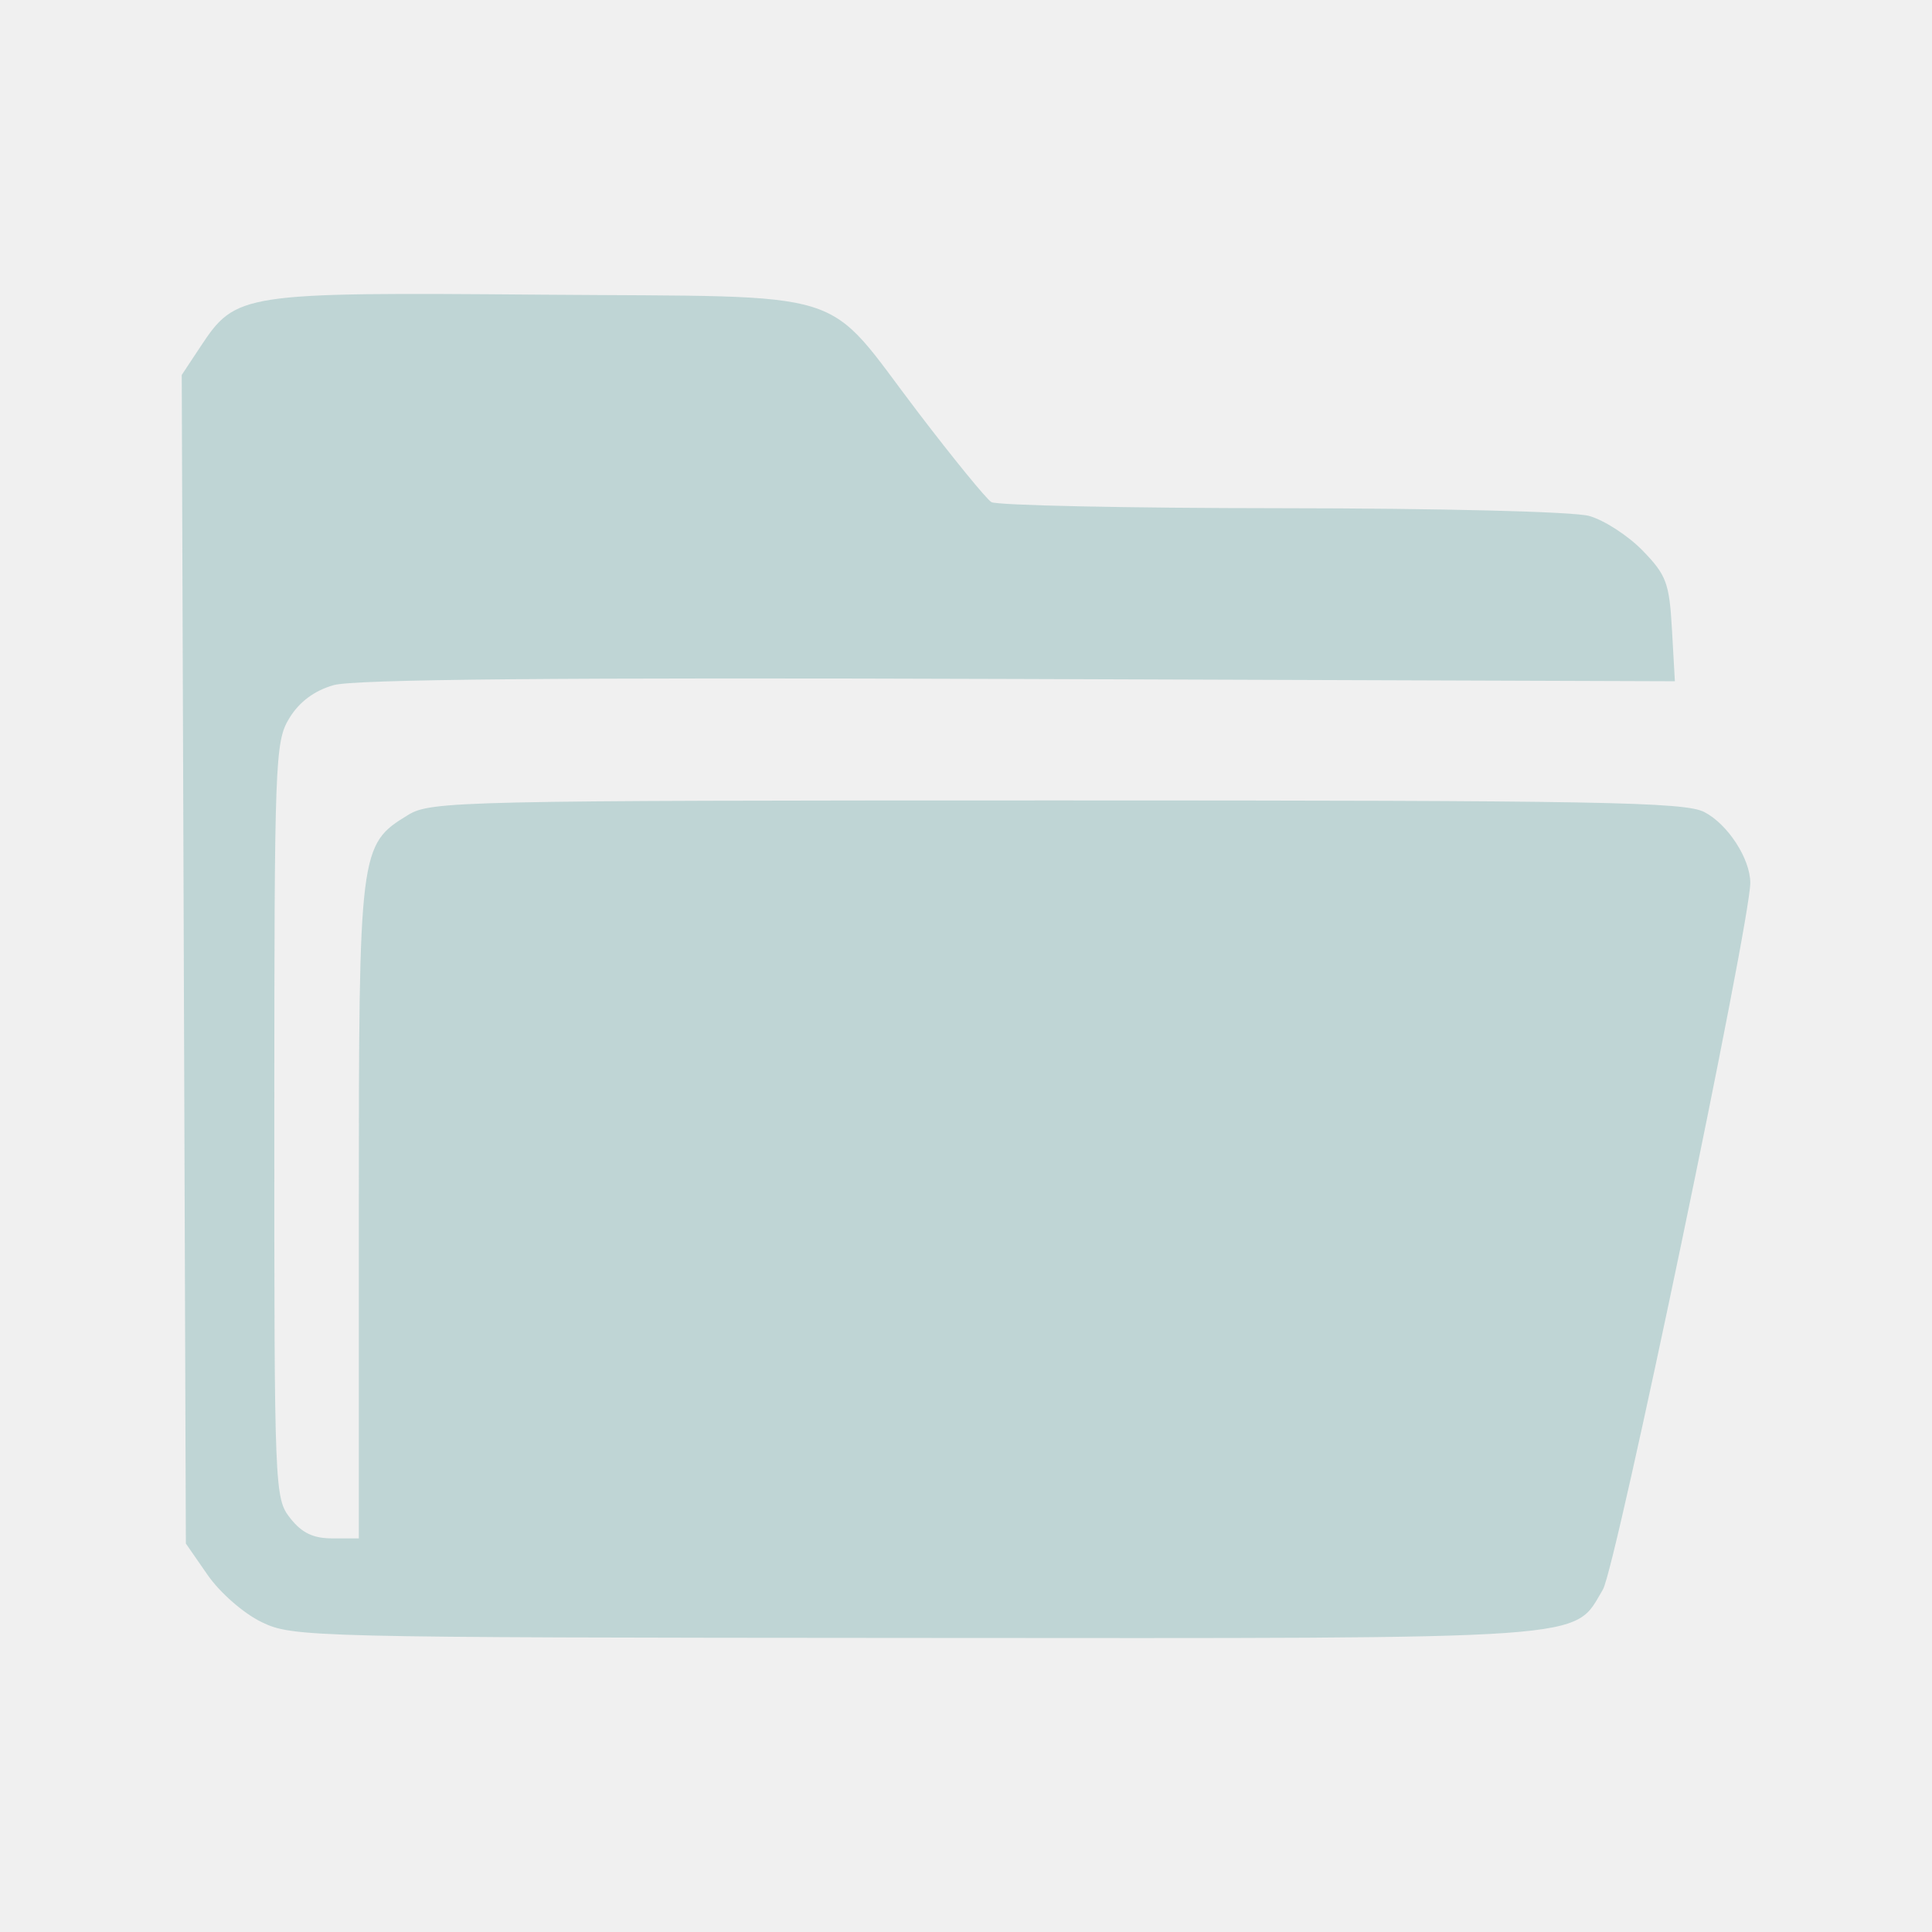
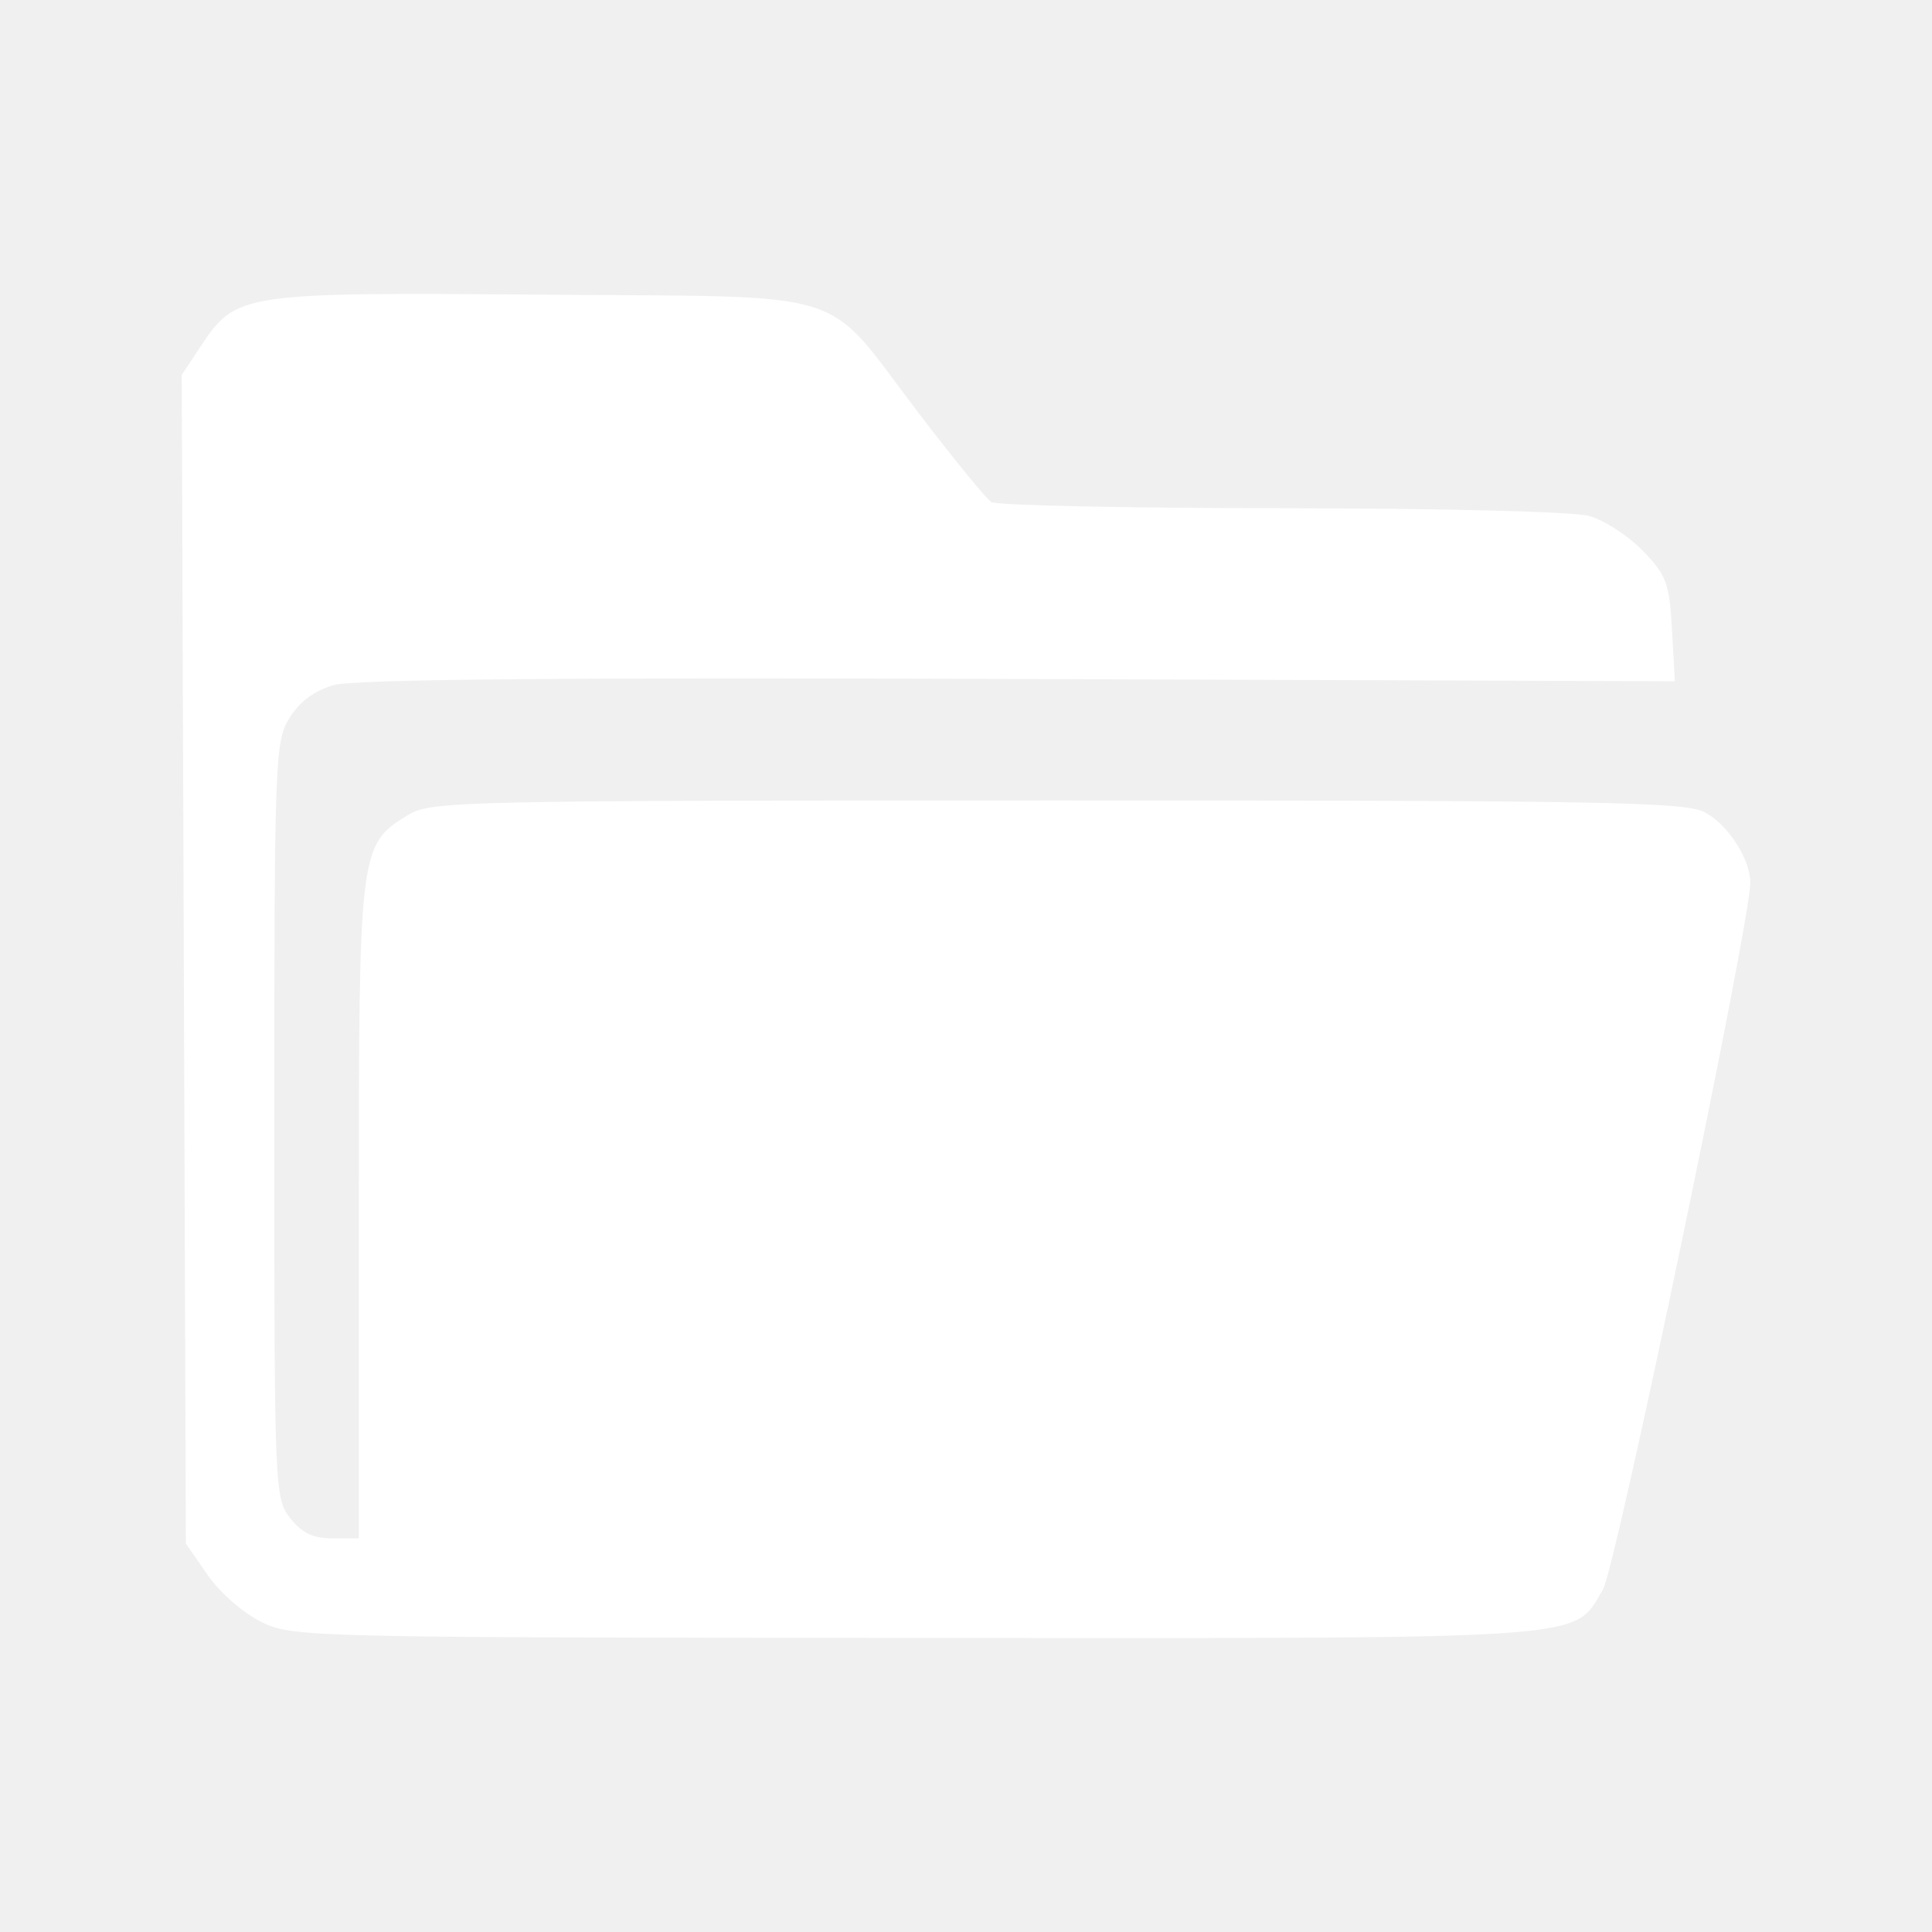
<svg xmlns="http://www.w3.org/2000/svg" width="47.849mm" height="47.849mm" viewBox="-5.742 -5.742 59.332 59.332" version="1.1" id="svg1">
  <defs id="defs1" />
  <g id="layer1" transform="translate(-78.84583,-124.6188)">
    <g id="g115" transform="matrix(0.3229933,0,0,0.3229933,-11.42714,19.68299)" style="display:inline">
-       <path style="fill:#bfd5d5;fill-opacity:1" d="m 286.573,461.33 c -1.705,-0.827 -3.954,-2.792 -5.116,-4.469 l -2.074,-2.993 -0.196,-55.555 -0.196,-55.555 1.776,-2.683 c 3.385,-5.115 3.839,-5.184 32.536,-4.949 30.011,0.246 26.524,-0.848 35.721,11.216 3.329,4.366 6.453,8.193 6.944,8.505 0.49,0.312 12.897,0.573 27.57,0.582 15.214,0.009 27.791,0.325 29.269,0.735 1.425,0.396 3.717,1.882 5.093,3.302 2.255,2.327 2.53,3.069 2.781,7.499 l 0.278,4.917 -62.382,-0.216 c -43.809,-0.152 -63.208,0.023 -65.158,0.588 -1.841,0.533 -3.255,1.59 -4.2,3.14 -1.36,2.231 -1.424,3.941 -1.427,38.234 -0.003,35.213 0.026,35.935 1.512,37.824 1.11,1.411 2.184,1.926 4.02,1.926 h 2.505 v -31.136 c 0,-34.462 0.044,-34.818 4.692,-37.653 2.154,-1.313 4.825,-1.373 61.673,-1.376 51.688,-0.002 59.701,0.142 61.566,1.106 2.224,1.15 4.356,4.427 4.369,6.712 0.02,3.719 -12.787,65.15 -14.01,67.202 -2.89,4.85 -0.057,4.65 -65.411,4.61 -57.756,-0.036 -59.161,-0.07 -62.135,-1.513 z" id="path108" />
+       <path style="fill:#ffffff;fill-opacity:1" d="m 286.573,461.33 c -1.705,-0.827 -3.954,-2.792 -5.116,-4.469 l -2.074,-2.993 -0.196,-55.555 -0.196,-55.555 1.776,-2.683 c 3.385,-5.115 3.839,-5.184 32.536,-4.949 30.011,0.246 26.524,-0.848 35.721,11.216 3.329,4.366 6.453,8.193 6.944,8.505 0.49,0.312 12.897,0.573 27.57,0.582 15.214,0.009 27.791,0.325 29.269,0.735 1.425,0.396 3.717,1.882 5.093,3.302 2.255,2.327 2.53,3.069 2.781,7.499 l 0.278,4.917 -62.382,-0.216 c -43.809,-0.152 -63.208,0.023 -65.158,0.588 -1.841,0.533 -3.255,1.59 -4.2,3.14 -1.36,2.231 -1.424,3.941 -1.427,38.234 -0.003,35.213 0.026,35.935 1.512,37.824 1.11,1.411 2.184,1.926 4.02,1.926 h 2.505 v -31.136 c 0,-34.462 0.044,-34.818 4.692,-37.653 2.154,-1.313 4.825,-1.373 61.673,-1.376 51.688,-0.002 59.701,0.142 61.566,1.106 2.224,1.15 4.356,4.427 4.369,6.712 0.02,3.719 -12.787,65.15 -14.01,67.202 -2.89,4.85 -0.057,4.65 -65.411,4.61 -57.756,-0.036 -59.161,-0.07 -62.135,-1.513 z" id="path108" />
    </g>
  </g>
</svg>
